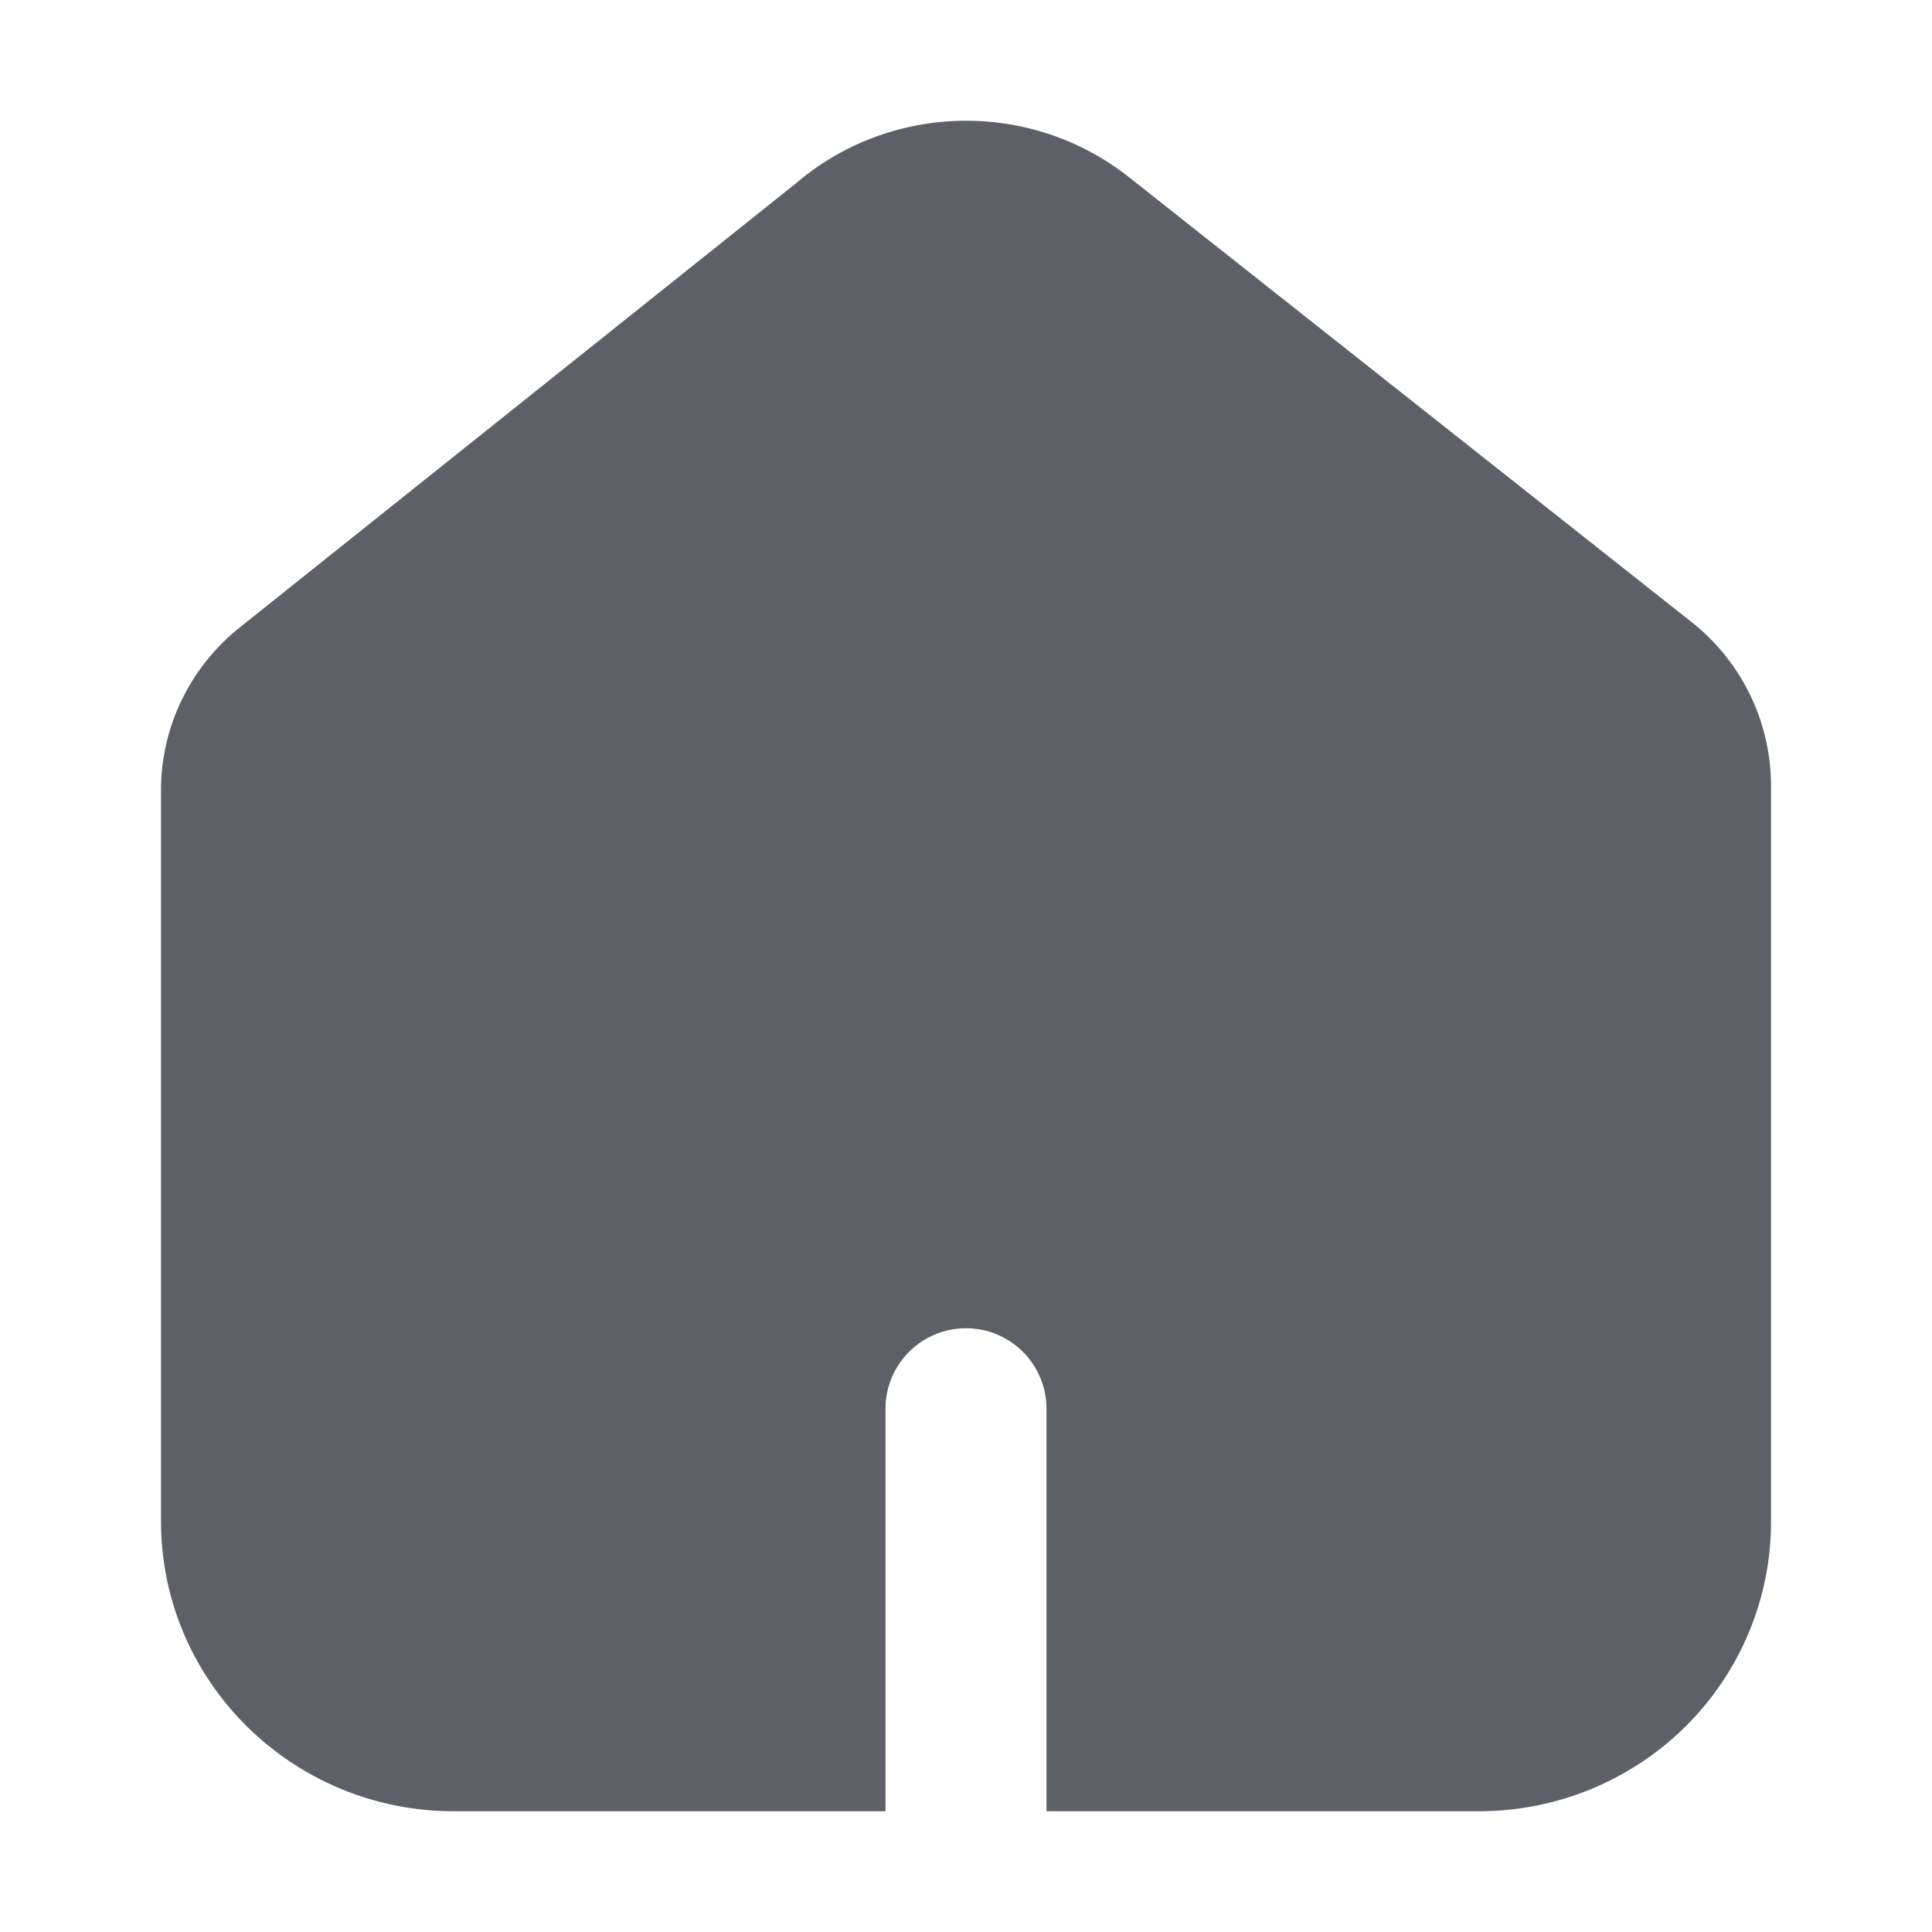
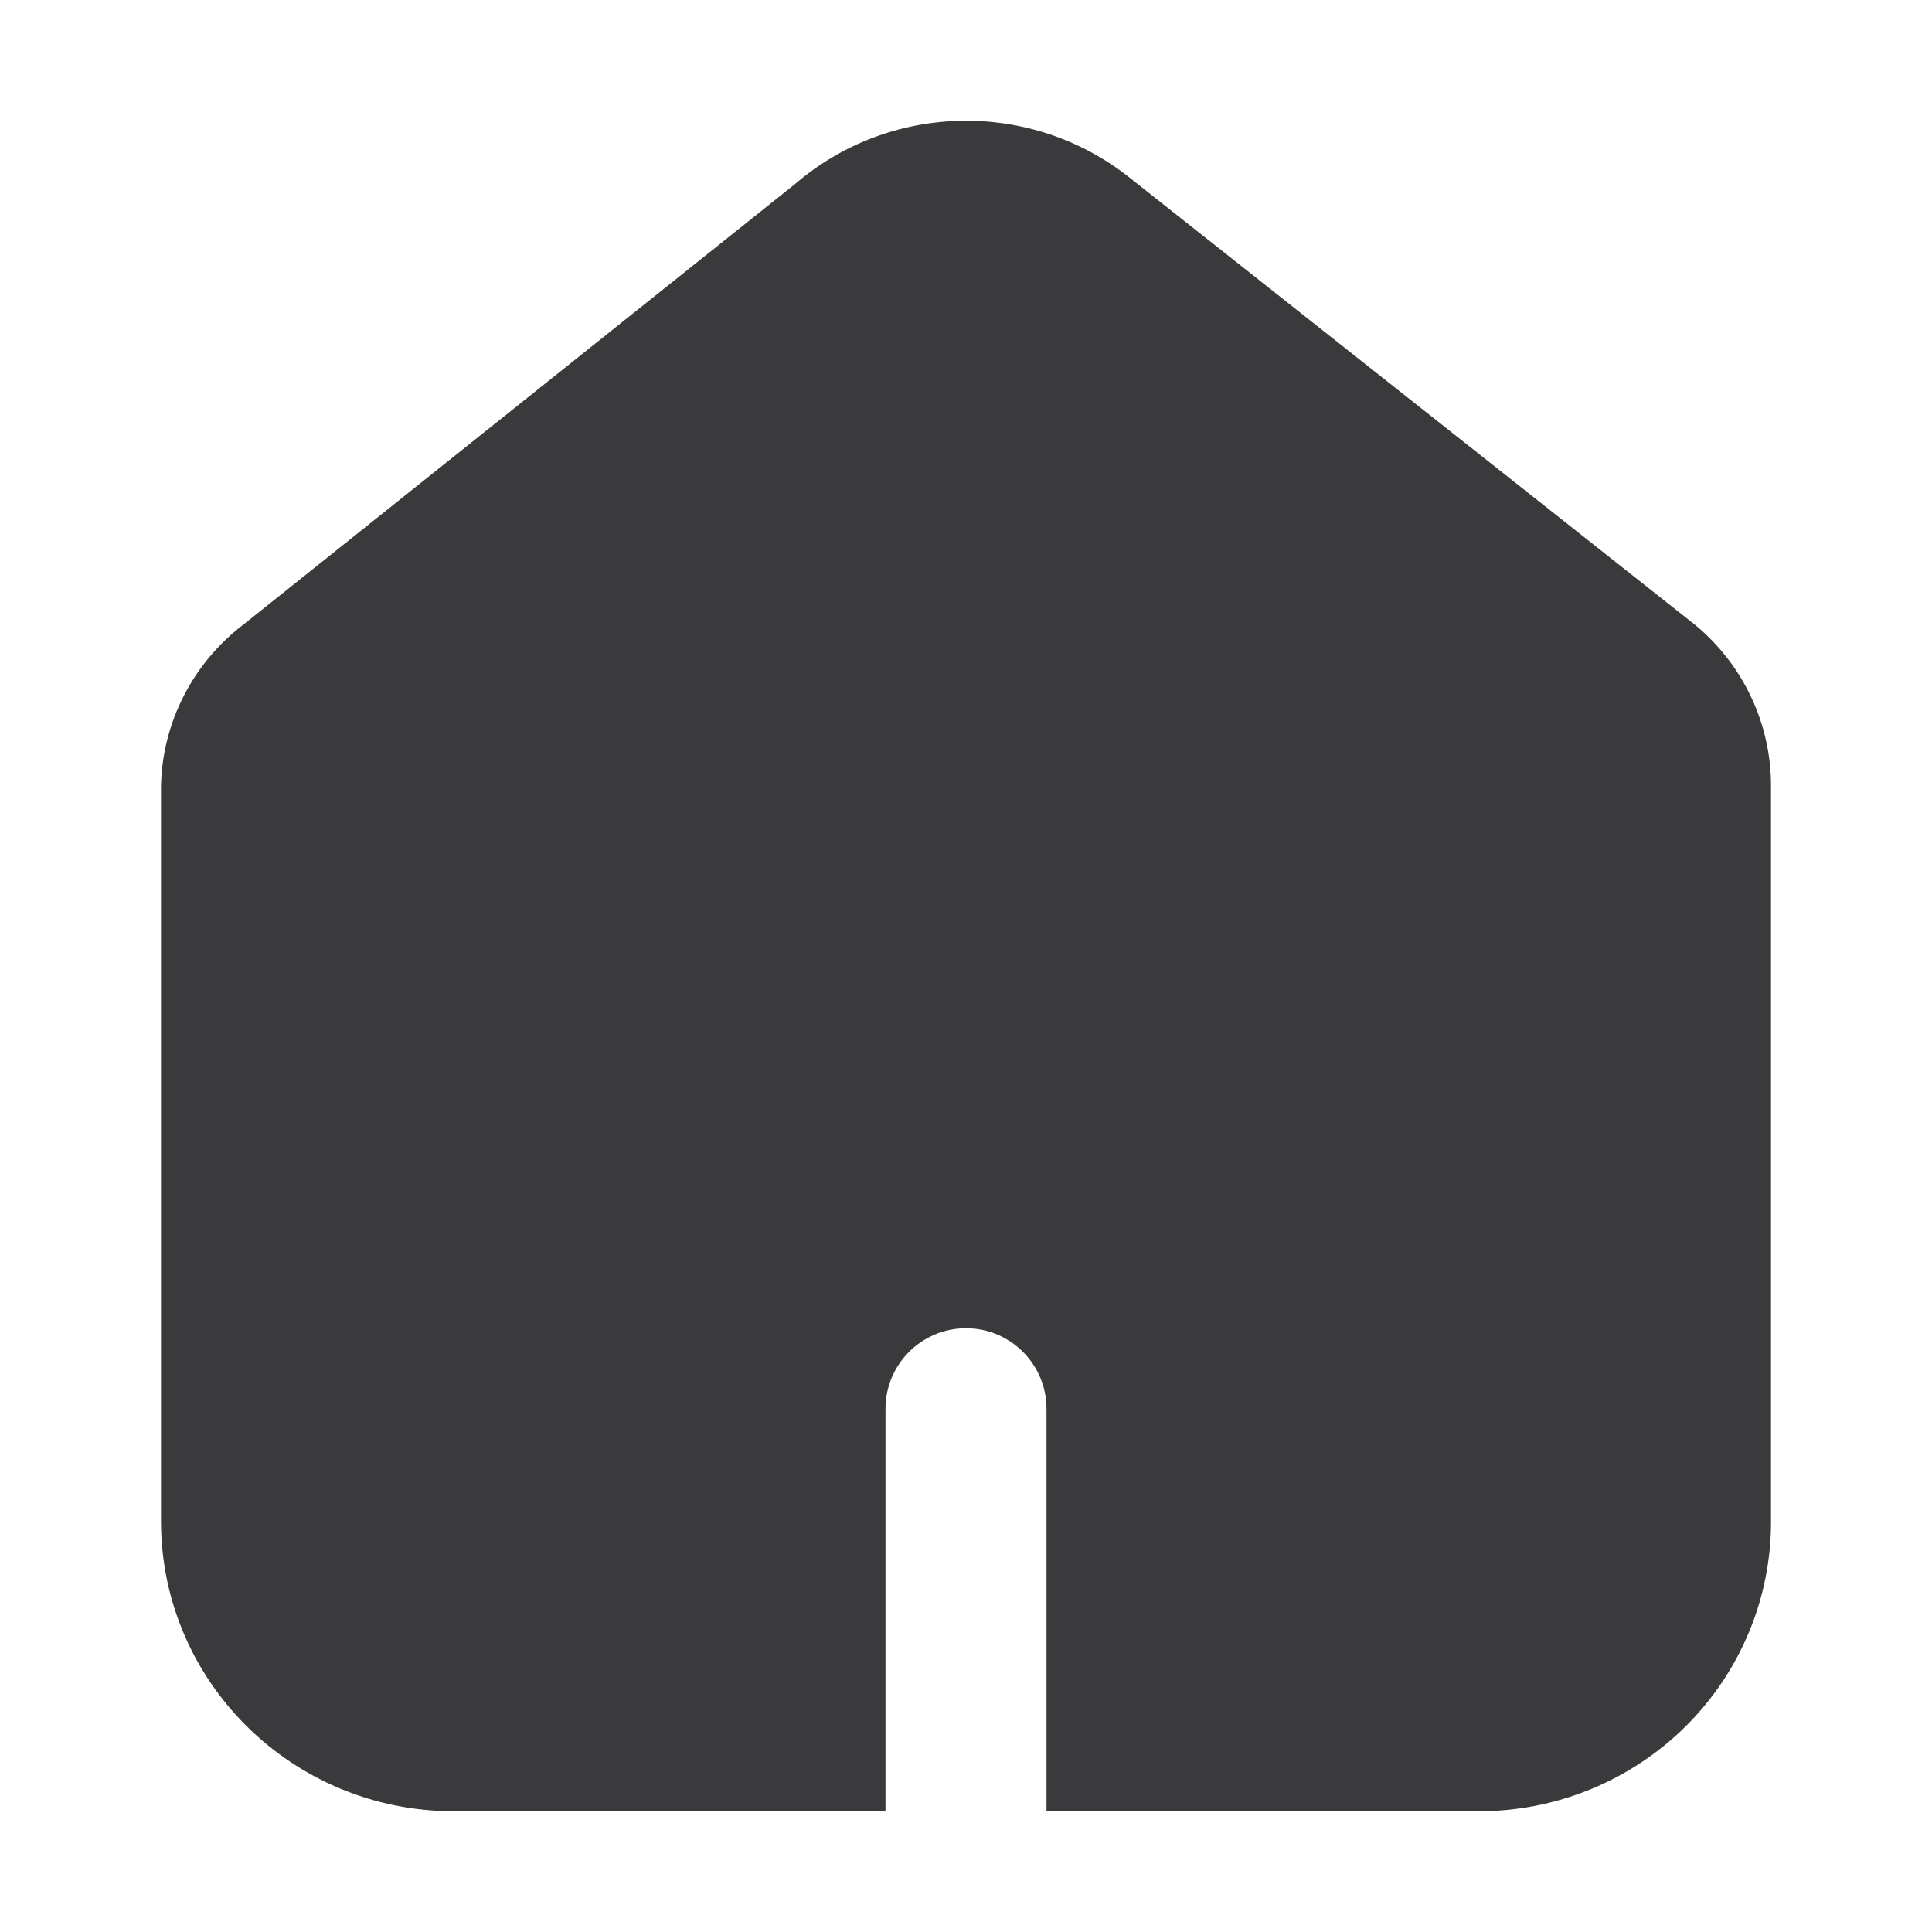
<svg xmlns="http://www.w3.org/2000/svg" width="24" height="24" viewBox="0 0 24 24" fill="none">
-   <path fill-rule="evenodd" clip-rule="evenodd" d="M16.298 22.5L16.28 22.5H13V17.5C13 16.948 12.552 16.5 12 16.5C11.448 16.5 11 16.948 11 17.5V22.5H7.673L7.655 22.5H5.638C3.629 22.5 2 20.887 2 18.897V9.76C2.018 8.977 2.392 8.243 3.018 7.763L9.879 2.284C11.064 1.267 12.814 1.236 14.036 2.21L21.058 7.763C21.655 8.258 22 8.989 22 9.76V18.907C22 19.861 21.616 20.777 20.934 21.451C20.251 22.125 19.326 22.503 18.362 22.5H16.298ZM11 22.5V22.5H13V22.5H11Z" fill="#5D6066" />
+   <path fill-rule="evenodd" clip-rule="evenodd" d="M16.298 22.5L16.28 22.5H13V17.5C13 16.948 12.552 16.5 12 16.5C11.448 16.5 11 16.948 11 17.5V22.5H7.673L7.655 22.5H5.638C3.629 22.5 2 20.887 2 18.897V9.76C2.018 8.977 2.392 8.243 3.018 7.763L9.879 2.284C11.064 1.267 12.814 1.236 14.036 2.21L21.058 7.763C21.655 8.258 22 8.989 22 9.76V18.907C22 19.861 21.616 20.777 20.934 21.451C20.251 22.125 19.326 22.503 18.362 22.5H16.298ZM11 22.5V22.5H13V22.5H11Z" fill="#3A3A3C" />
</svg>
